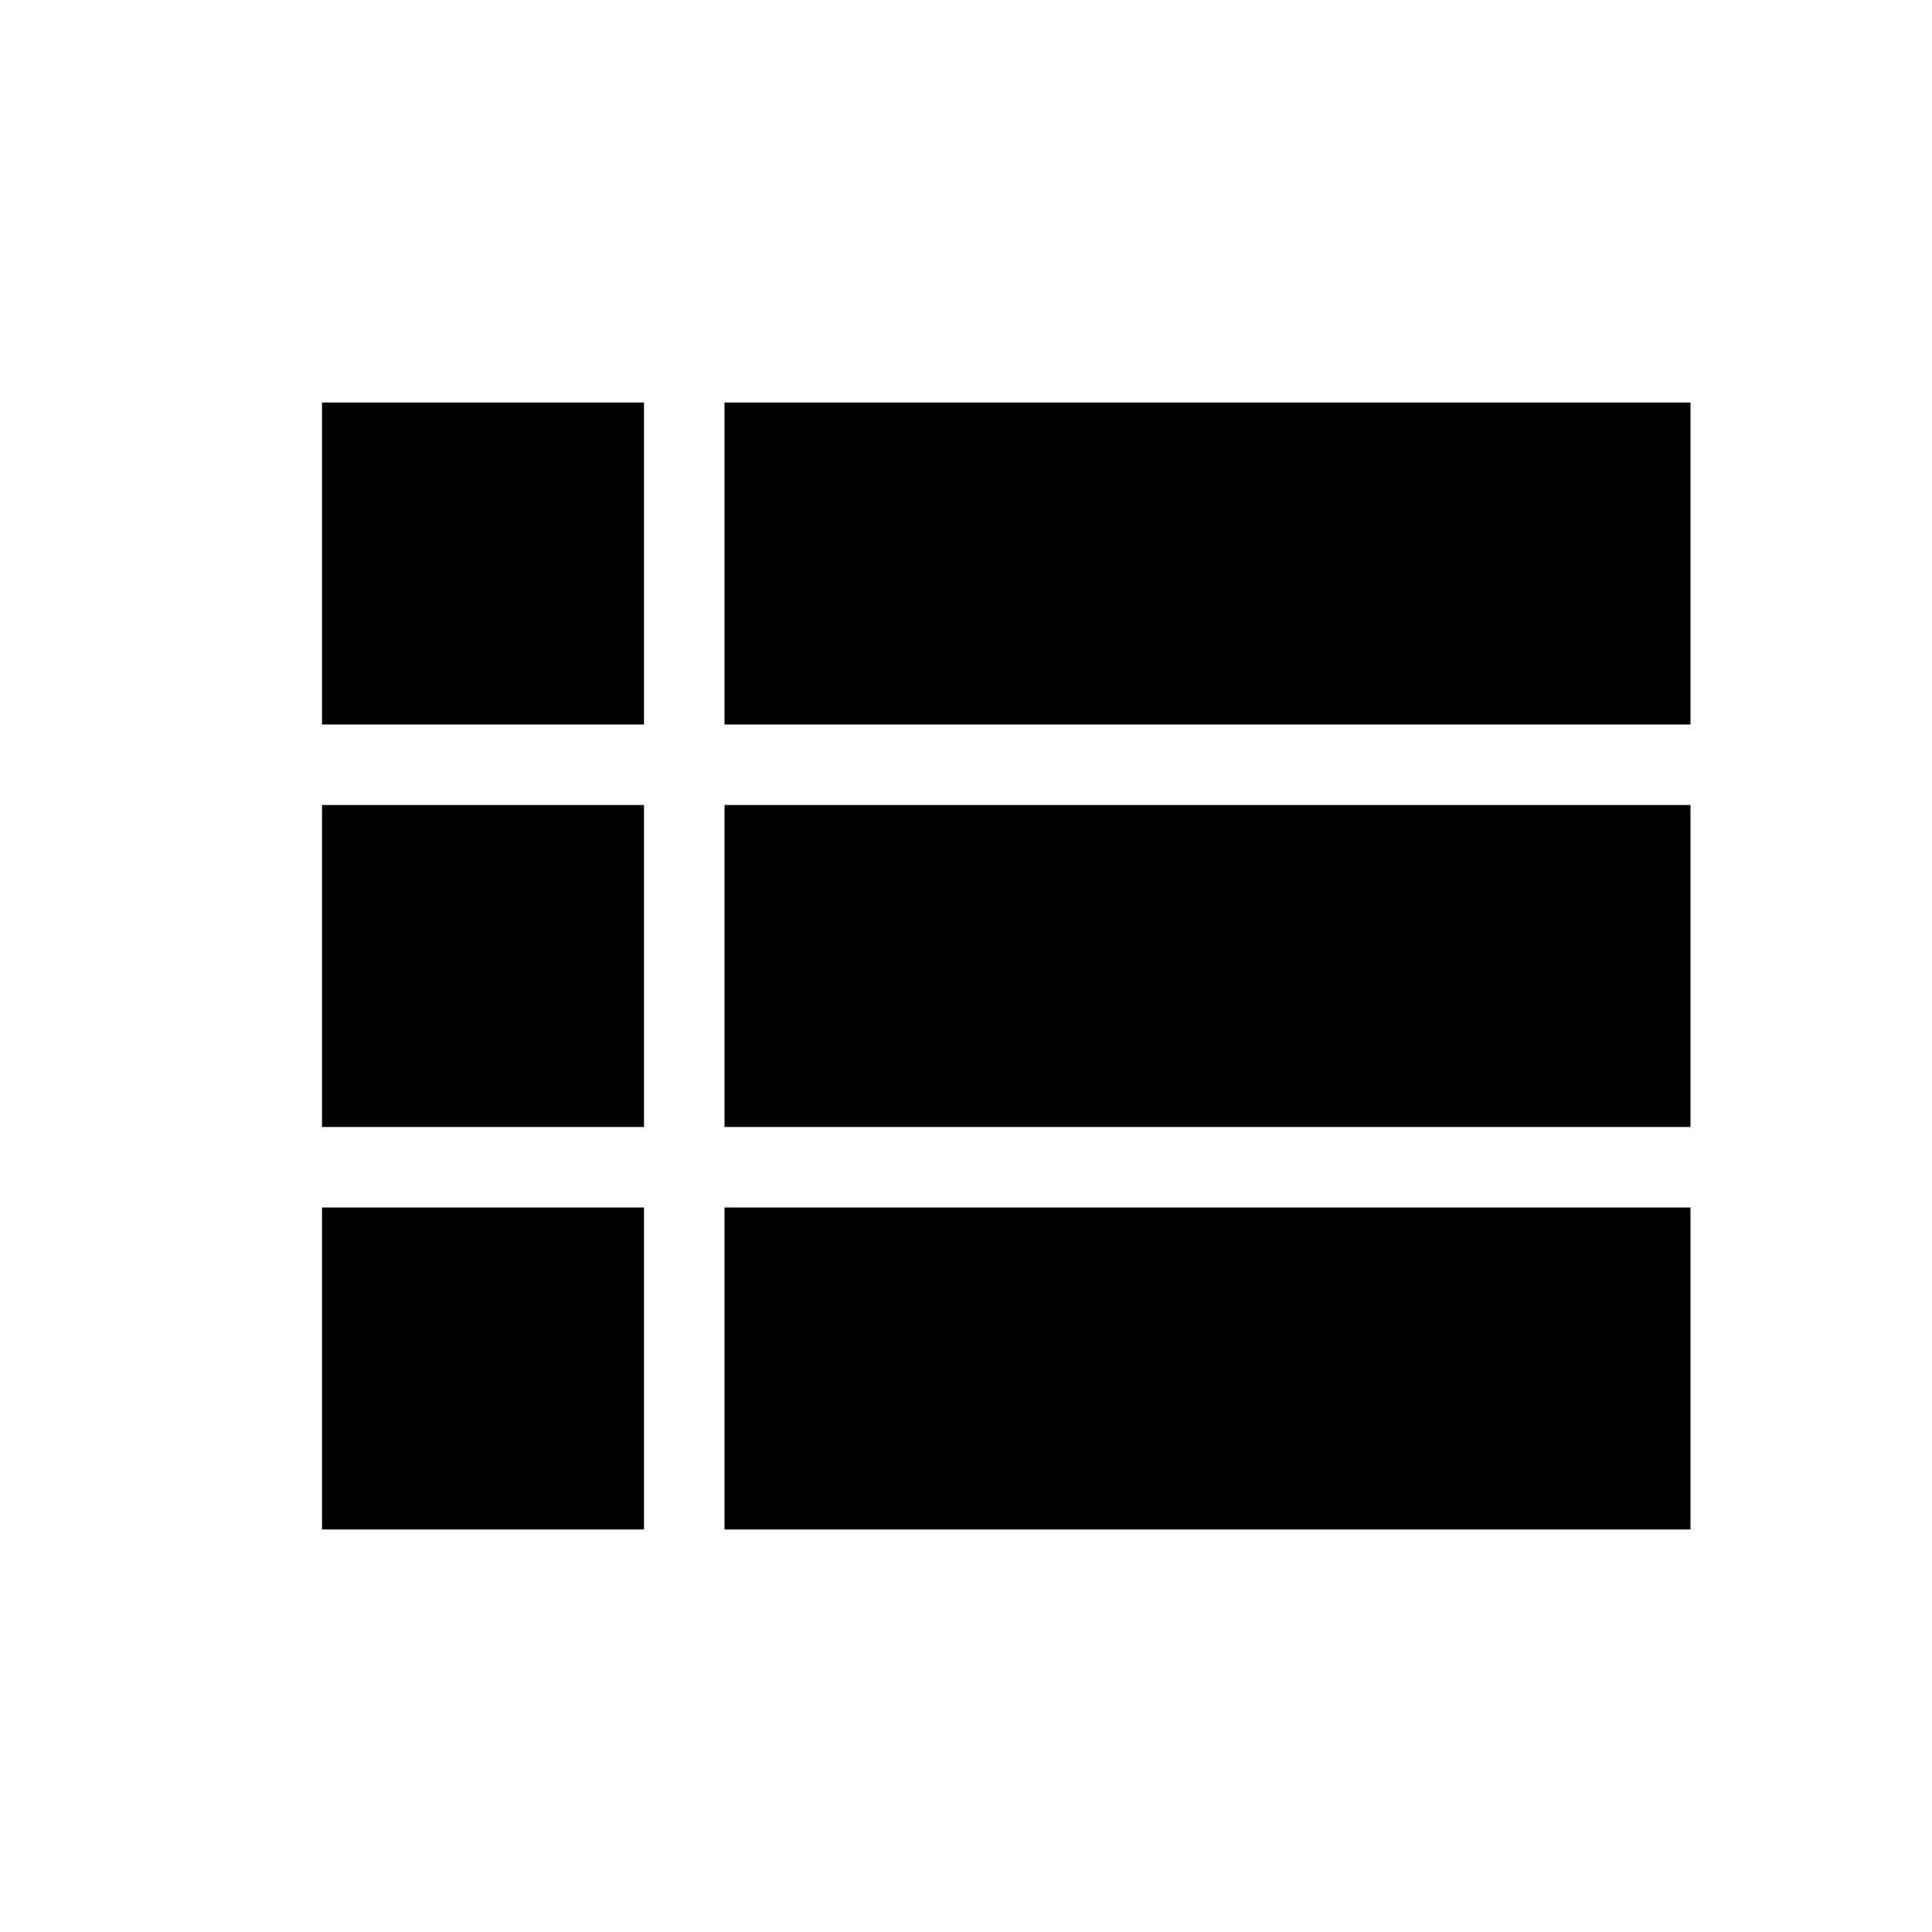
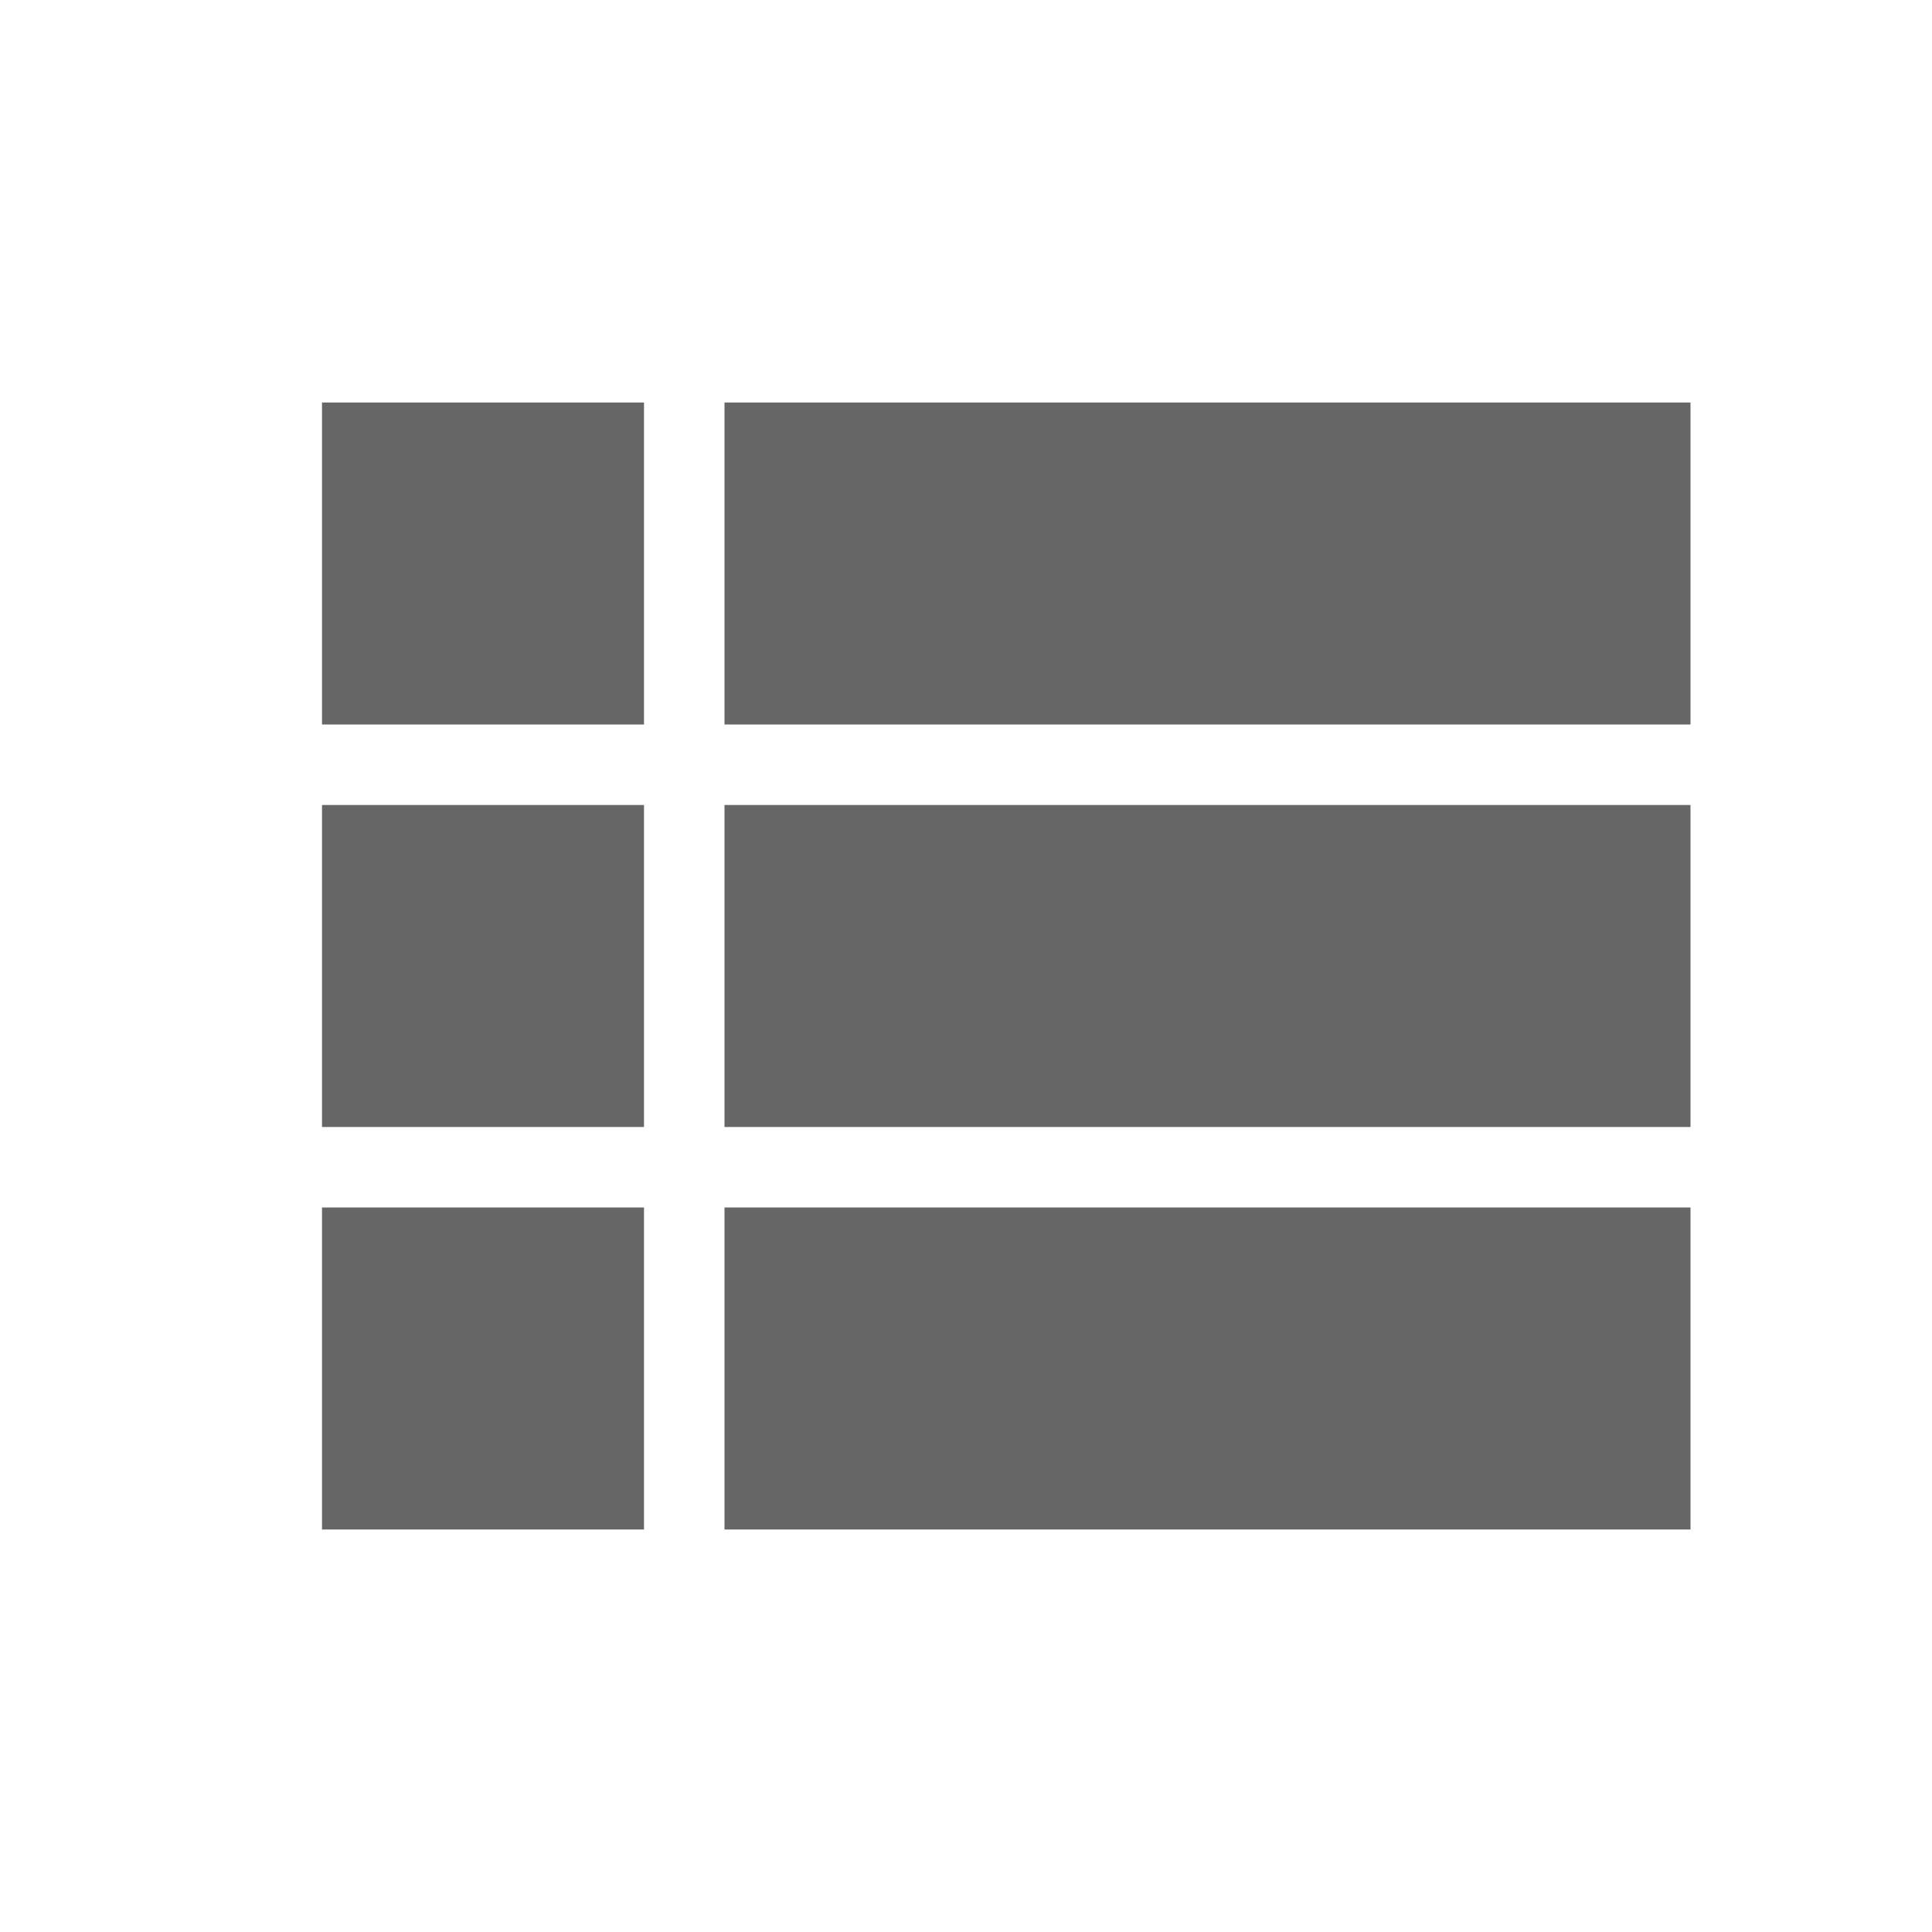
<svg xmlns="http://www.w3.org/2000/svg" fill="#000000" height="24" viewBox="0 0 24 24" width="24">
-   <path d="M4 14h4v-4H4v4zm0 5h4v-4H4v4zM4 9h4V5H4v4zm5 5h12v-4H9v4zm0 5h12v-4H9v4zM9 5v4h12V5H9z" />
+   <path d="M4 14h4v-4H4v4zm0 5h4v-4H4v4zM4 9h4V5H4v4zm5 5h12v-4H9v4zm0 5h12v-4H9v4zM9 5v4h12V5H9z" fill="#666" />
  <path d="M0 0h24v24H0z" fill="none" />
</svg>
